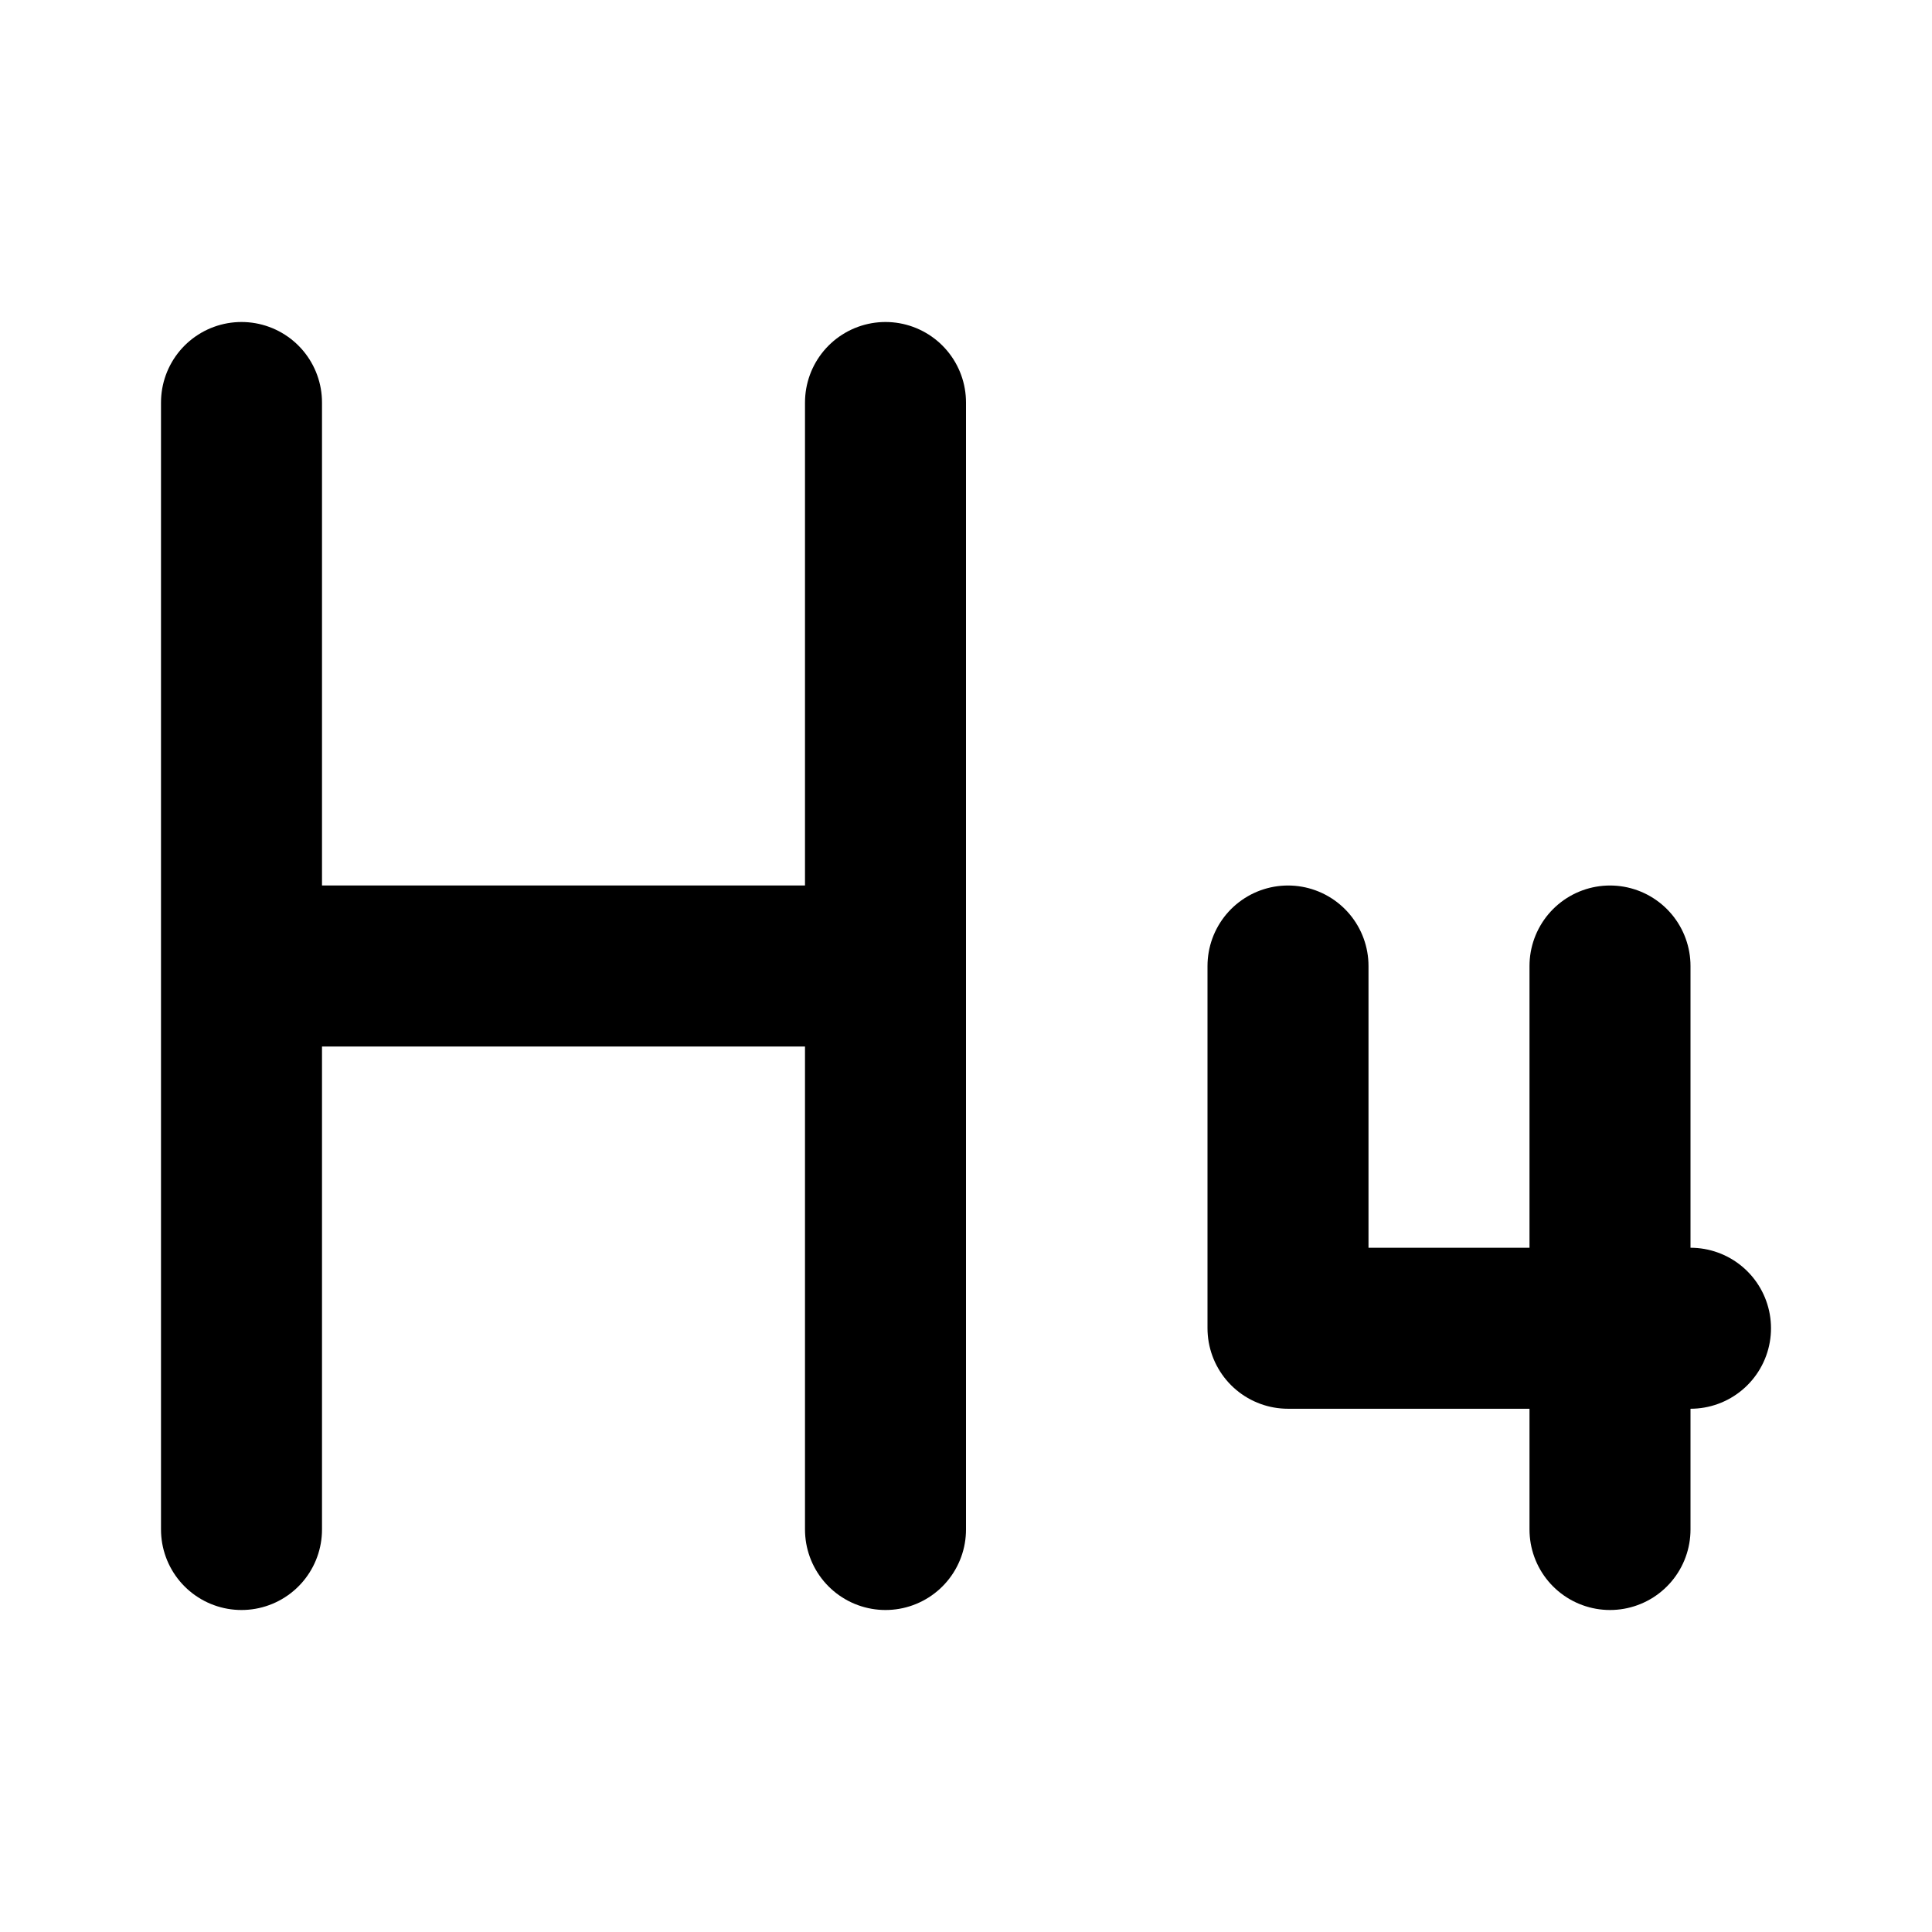
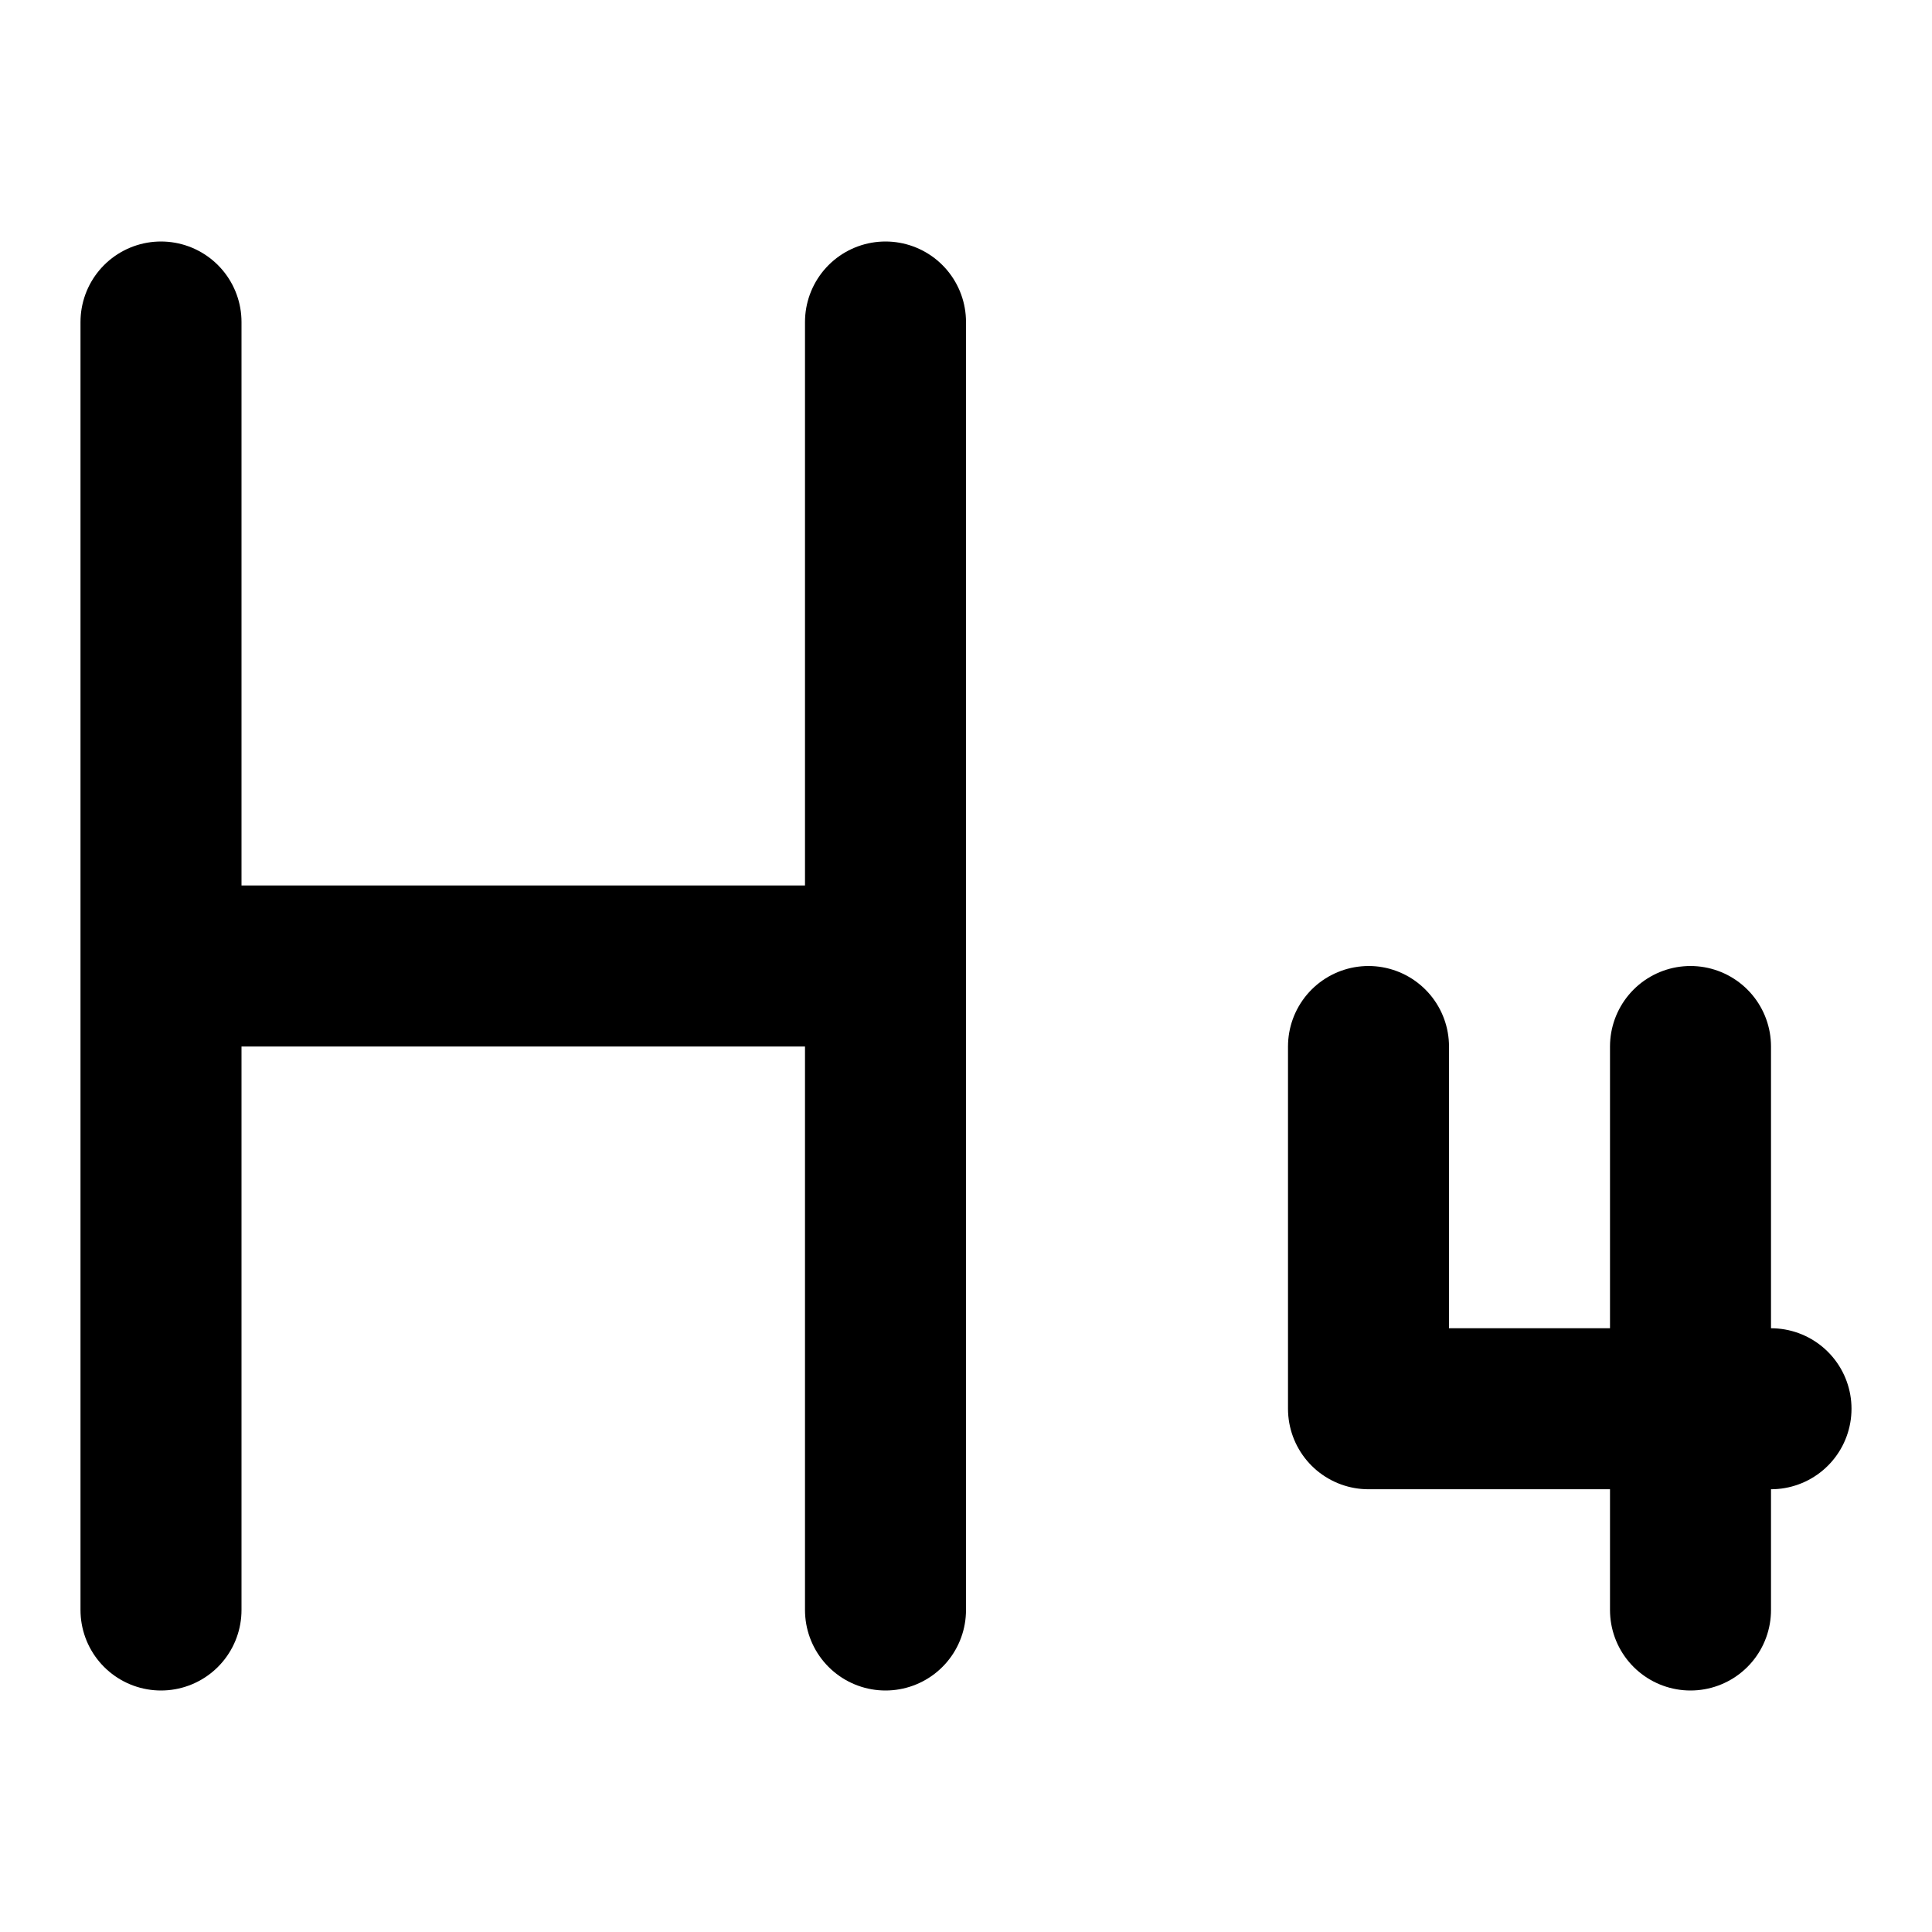
<svg xmlns="http://www.w3.org/2000/svg" width="24" height="24" viewBox="0 0 24 24" fill="none">
-   <path d="M3 5V19M11 5V19M3 12H11M16 12V16.5H21M20 12V19" stroke="black" stroke-width="2" stroke-linecap="round" stroke-linejoin="round" />
+   <path d="M2 4V20M11 4V20M2 12H11M17 13V17.5H22M21 13V20" stroke="black" stroke-width="2" stroke-linecap="round" stroke-linejoin="round" />
</svg>
